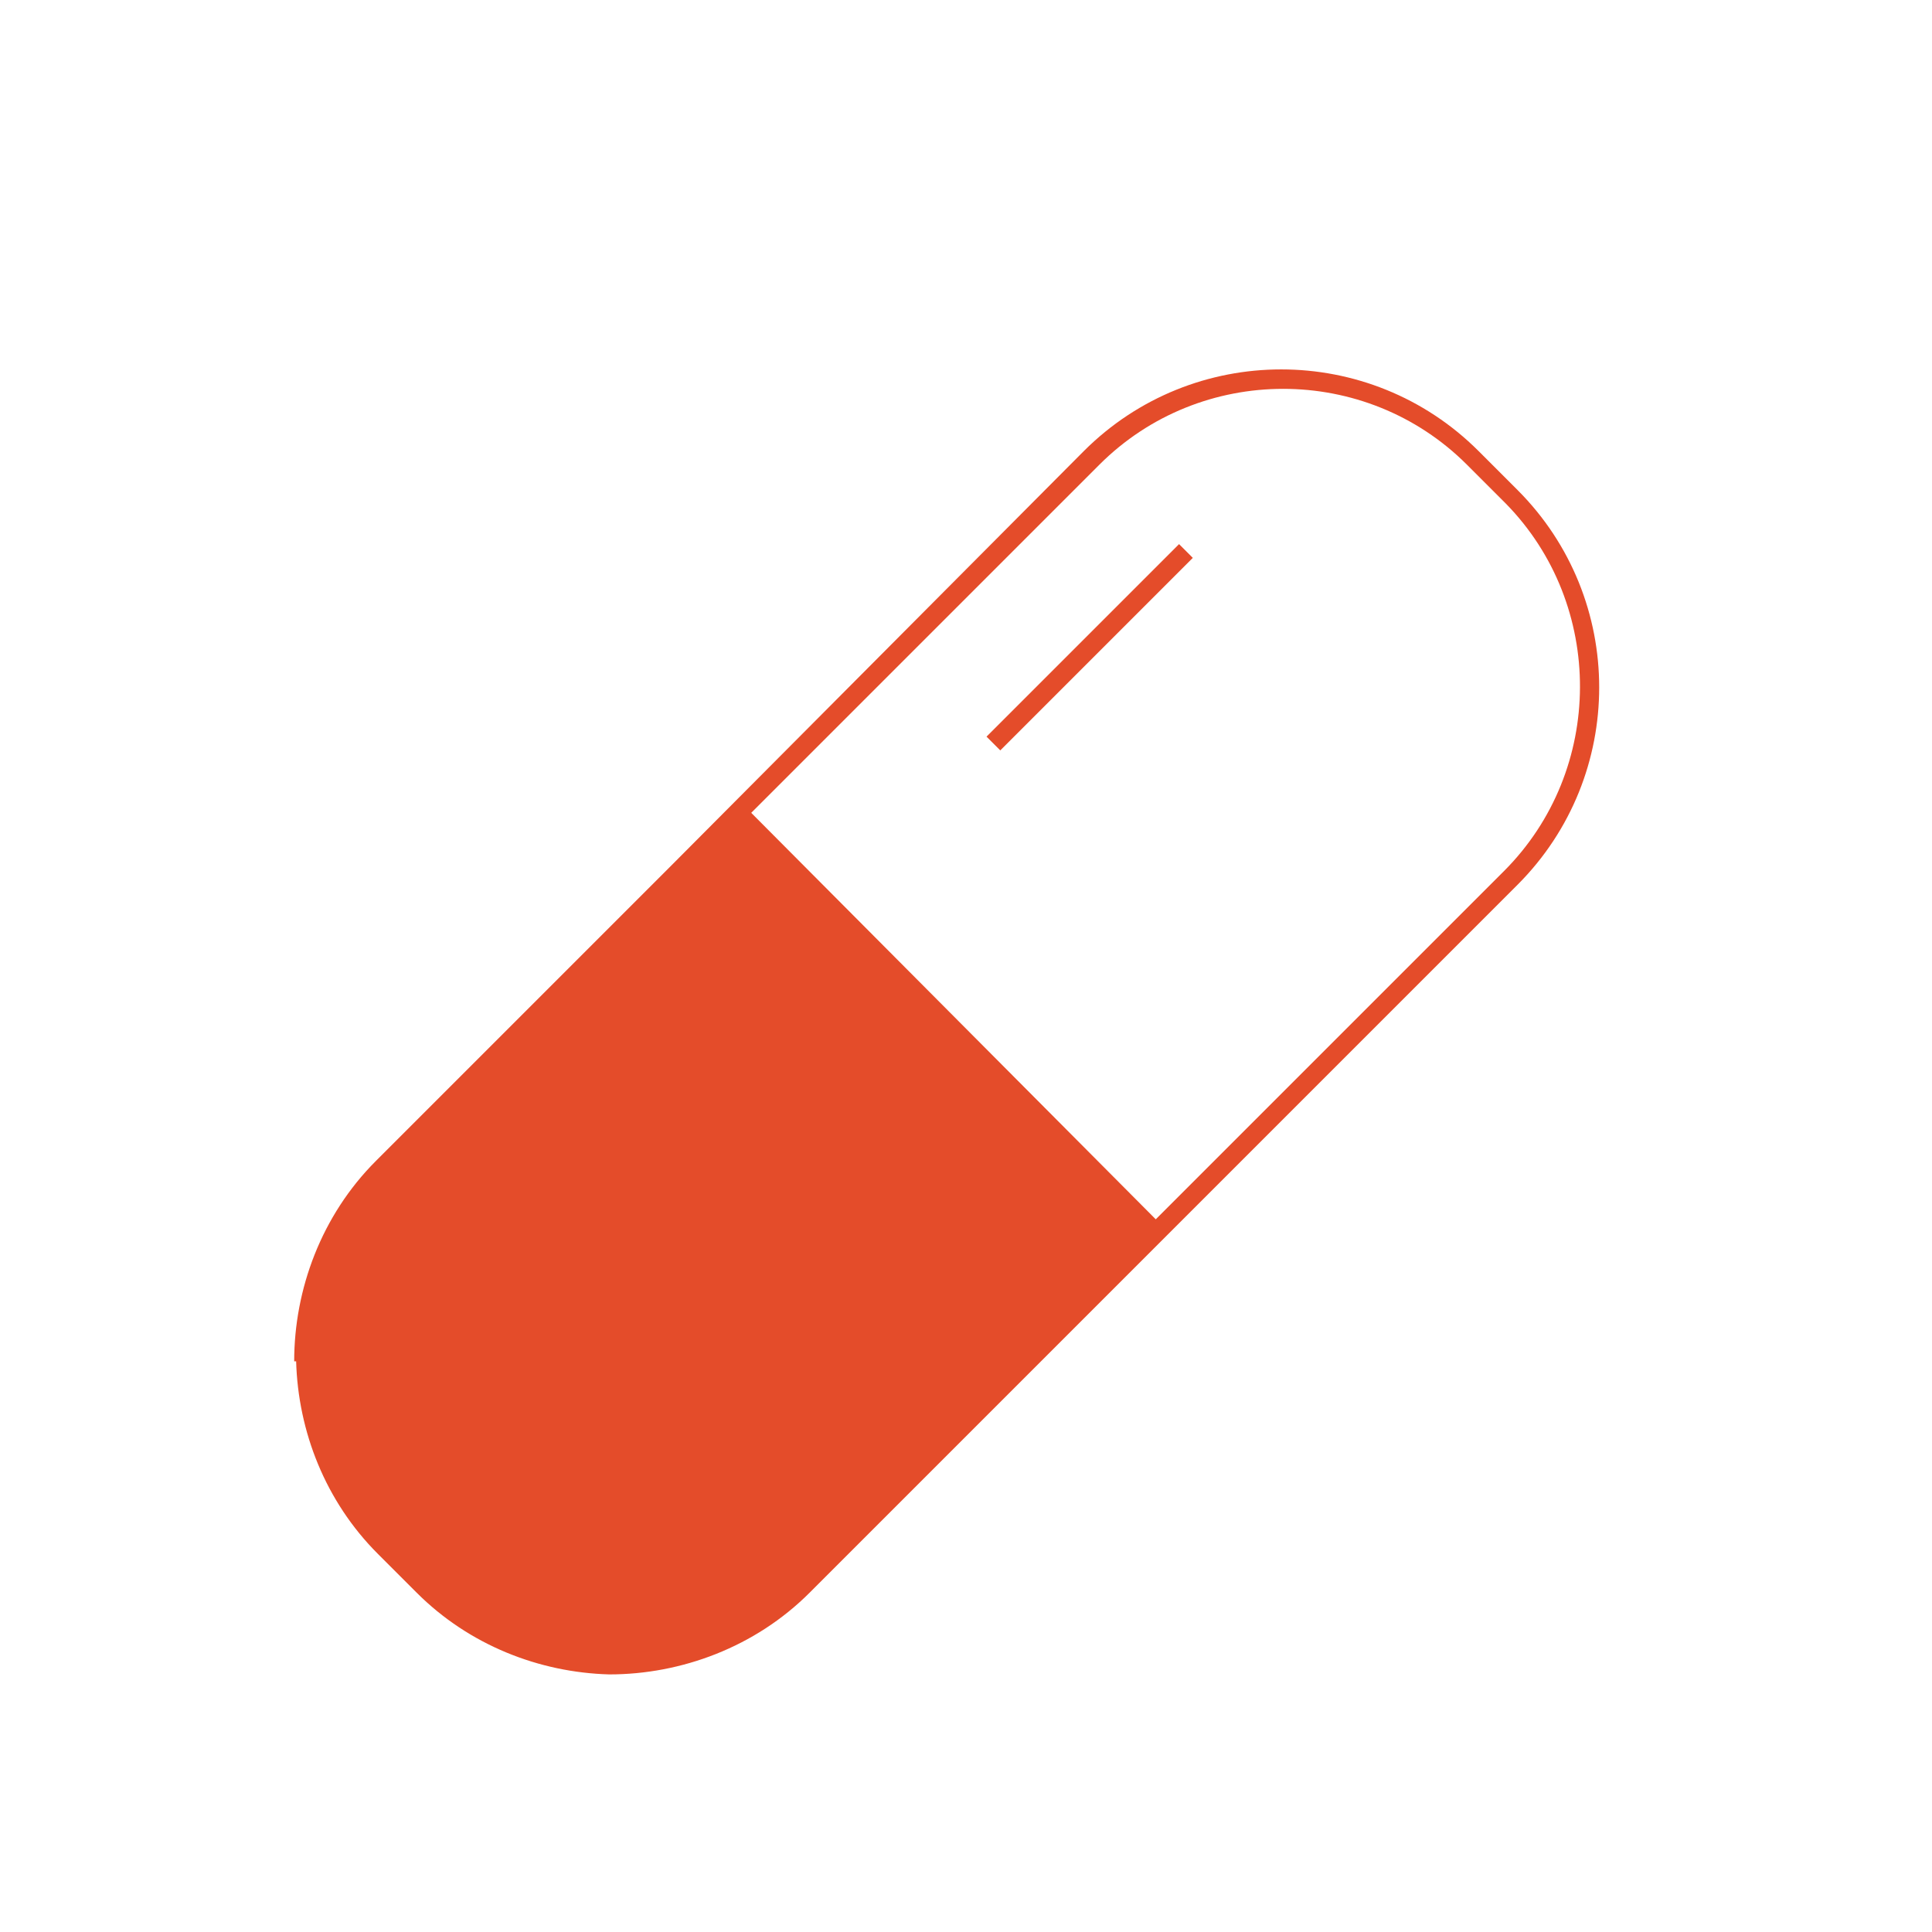
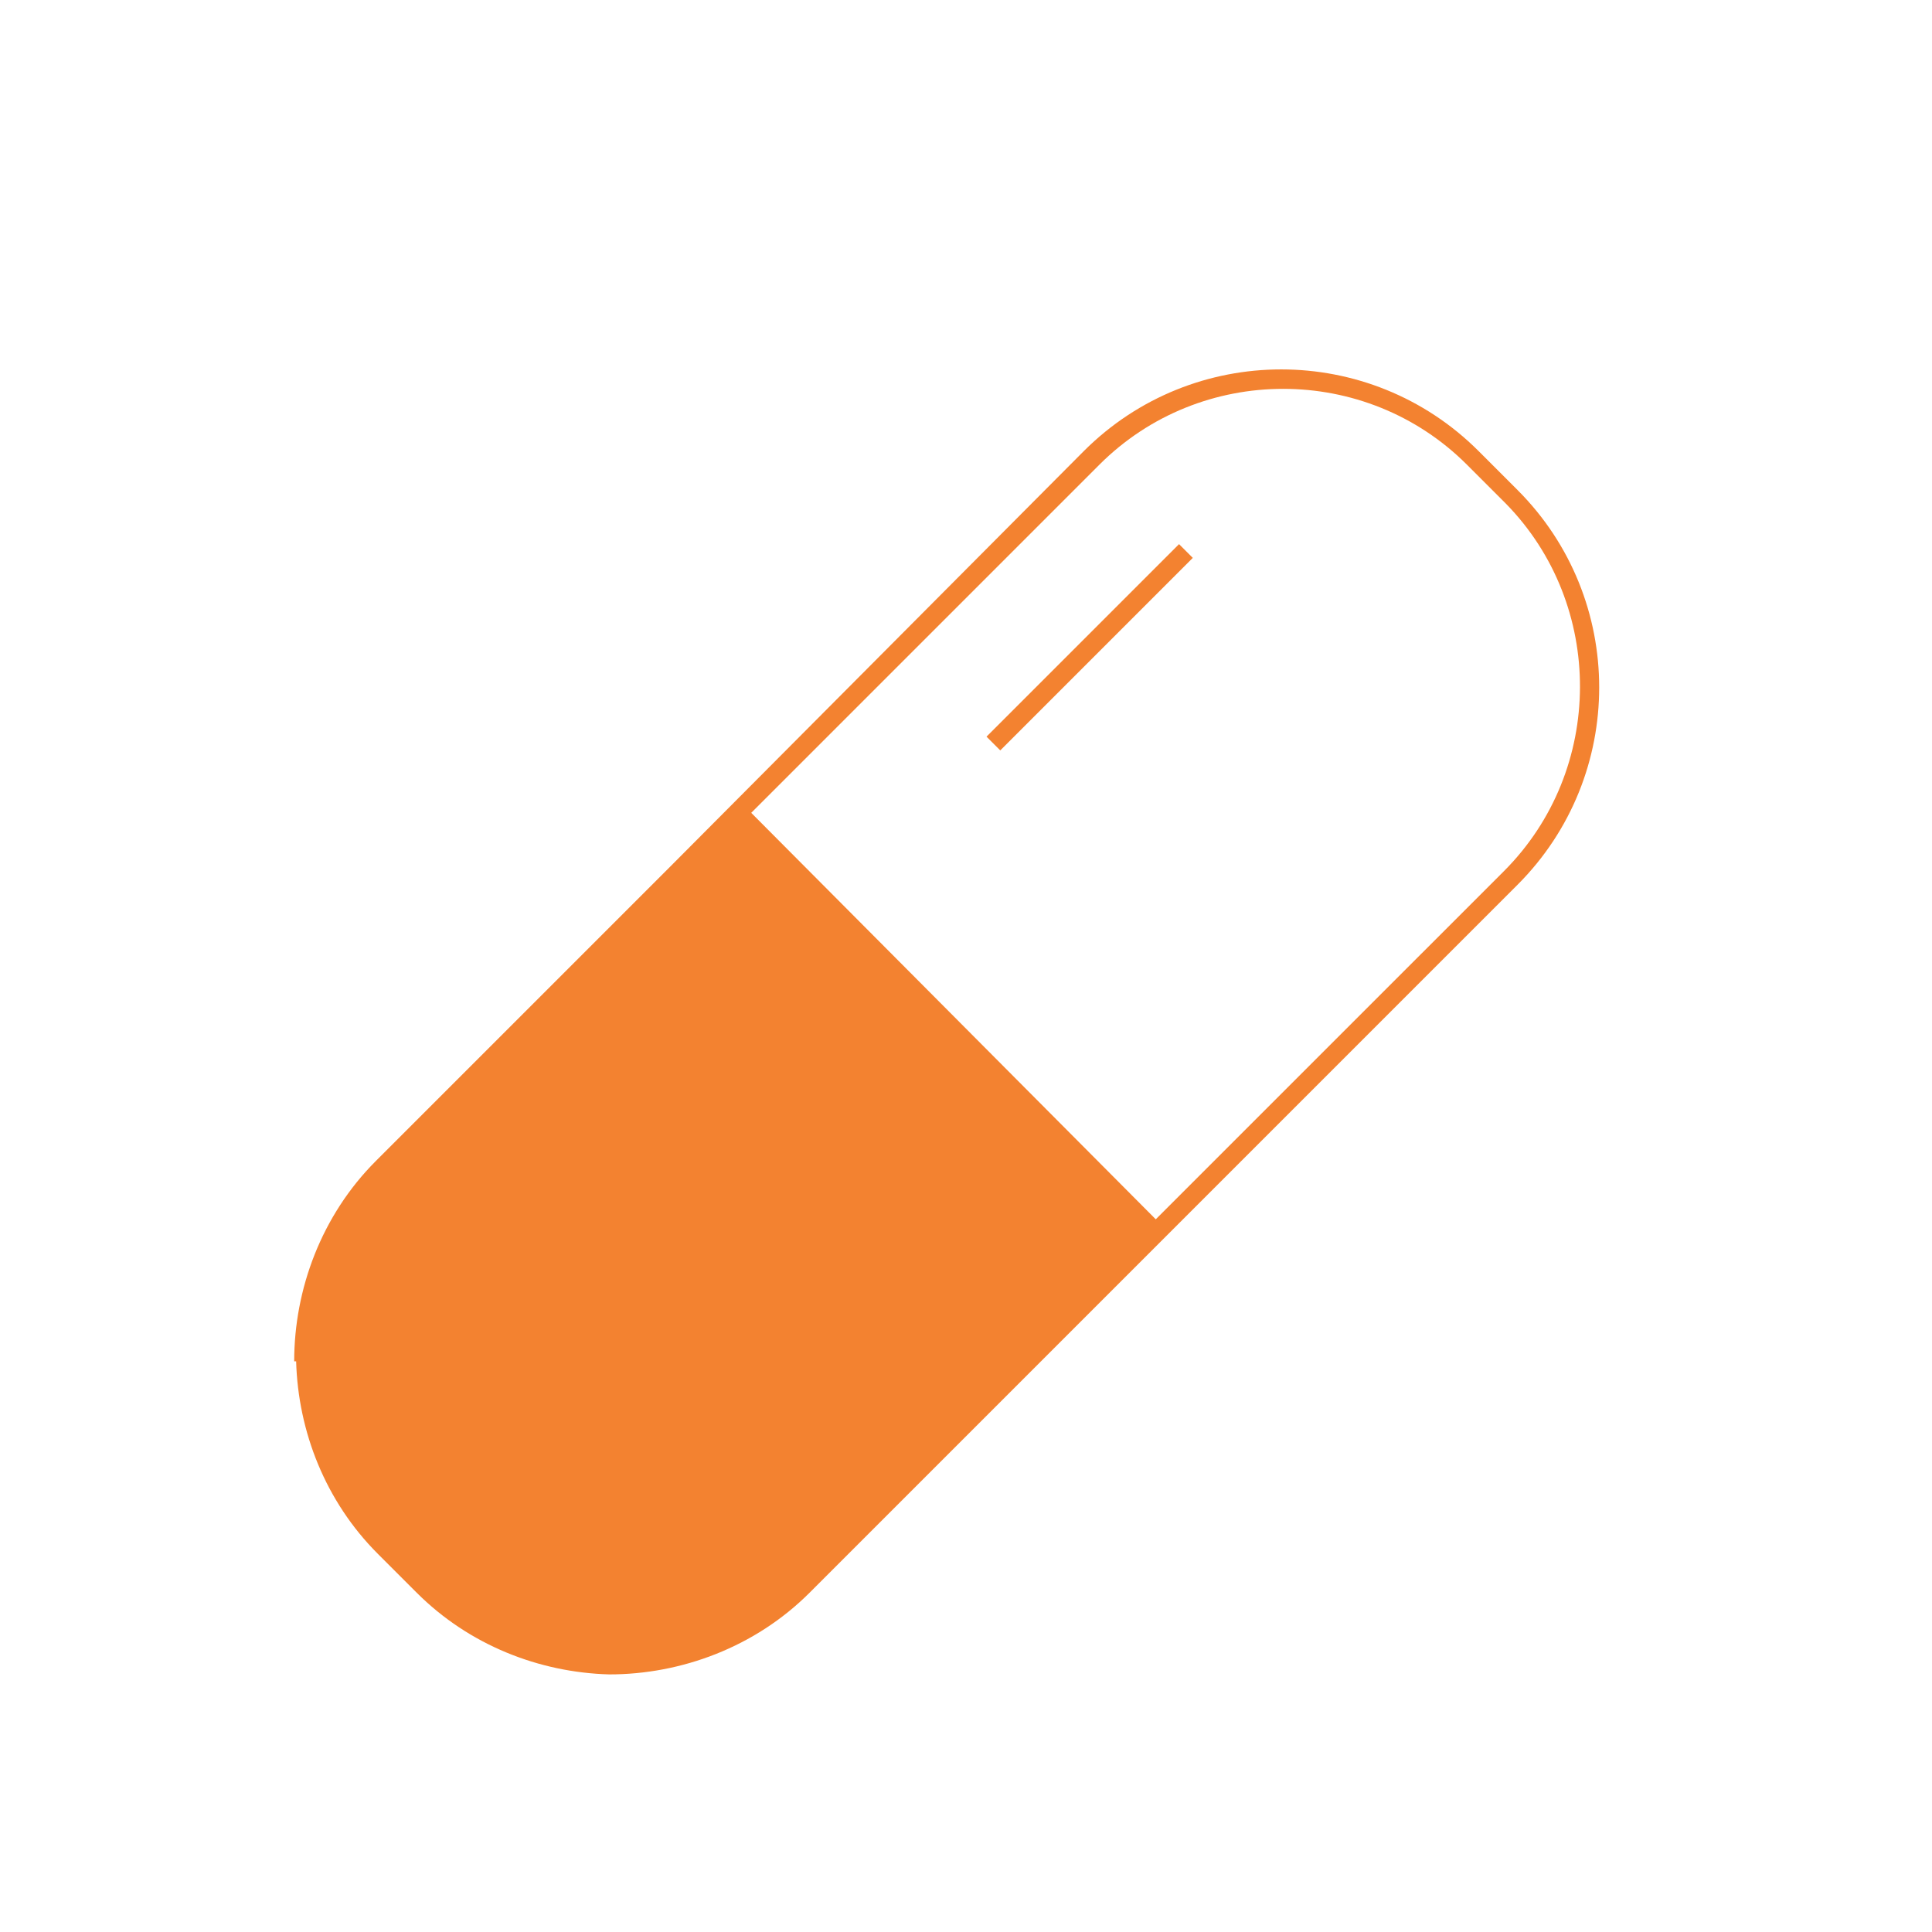
<svg xmlns="http://www.w3.org/2000/svg" version="1.1" id="Layer_1" x="0px" y="0px" width="250px" height="250px" viewBox="0 0 250 250" enable-background="new 0 0 250 250" xml:space="preserve">
  <g>
-     <path display="none" fill="none" d="M194.603,65.166l-5.033-5.033c-13.087-13.087-34.478-13.087-47.565,0l-44.796,45.048   l52.346,52.346l45.048-45.048C207.689,99.644,207.689,78.252,194.603,65.166z M129.422,97.127l-1.762-1.762l24.915-24.915   l1.762,1.762L129.422,97.127z" />
-     <path fill="#E44C2A" d="M196.365,63.404l-5.033-5.033c-14.093-14.093-36.995-14.093-51.088,0l-53.856,54.108l-27.18,27.18   l-10.57,10.57c-7.047,7.047-10.57,16.61-10.57,25.921l0,0h0.252c0.252,9.06,3.775,18.12,10.57,24.915l5.033,5.033   c6.795,6.795,15.855,10.318,24.915,10.57l0,0l0,0c9.312,0,18.875-3.523,25.921-10.57l26.676-26.676l64.929-64.929   C210.458,100.399,210.458,77.497,196.365,63.404z M194.603,112.73l-45.048,45.048l-52.346-52.598l45.048-45.048   c13.087-13.087,34.478-13.087,47.565,0l5.033,5.033C207.689,78.252,207.689,99.644,194.603,112.73z" />
-     <rect x="123.384" y="82.498" transform="matrix(-0.7071 0.7071 -0.7071 -0.7071 299.9276 43.278)" fill="#E44C2A" width="35.233" height="2.517" />
+     <path display="none" fill="none" d="M194.604,65.166l-5.033-5.033c-13.088-13.087-34.479-13.087-47.565,0l-44.796,45.048   l52.346,52.346l45.049-45.048C207.689,99.644,207.689,78.252,194.604,65.166z M129.422,97.127l-1.762-1.762l24.915-24.915   l1.762,1.762L129.422,97.127z" />
+     <path fill="#F38230" d="M196.365,63.404l-5.033-5.033c-14.094-14.093-36.995-14.093-51.088,0l-53.856,54.108l-27.18,27.18   l-10.57,10.569c-7.047,7.047-10.57,16.61-10.57,25.922l0,0h0.252c0.252,9.06,3.775,18.119,10.57,24.914l5.033,5.033   c6.795,6.795,15.855,10.318,24.915,10.57l0,0l0,0c9.312,0,18.875-3.523,25.921-10.57l26.677-26.676l64.928-64.929   C210.458,100.399,210.458,77.497,196.365,63.404z M194.604,112.73l-45.049,45.047L97.209,105.18l45.048-45.048   c13.087-13.087,34.478-13.087,47.565,0l5.033,5.033C207.689,78.252,207.689,99.644,194.604,112.73z" />
+     <rect x="123.386" y="82.497" transform="matrix(0.7071 -0.7071 0.7071 0.7071 -17.9255 124.2348)" fill="#F38230" width="35.232" height="2.517" />
  </g>
</svg>
